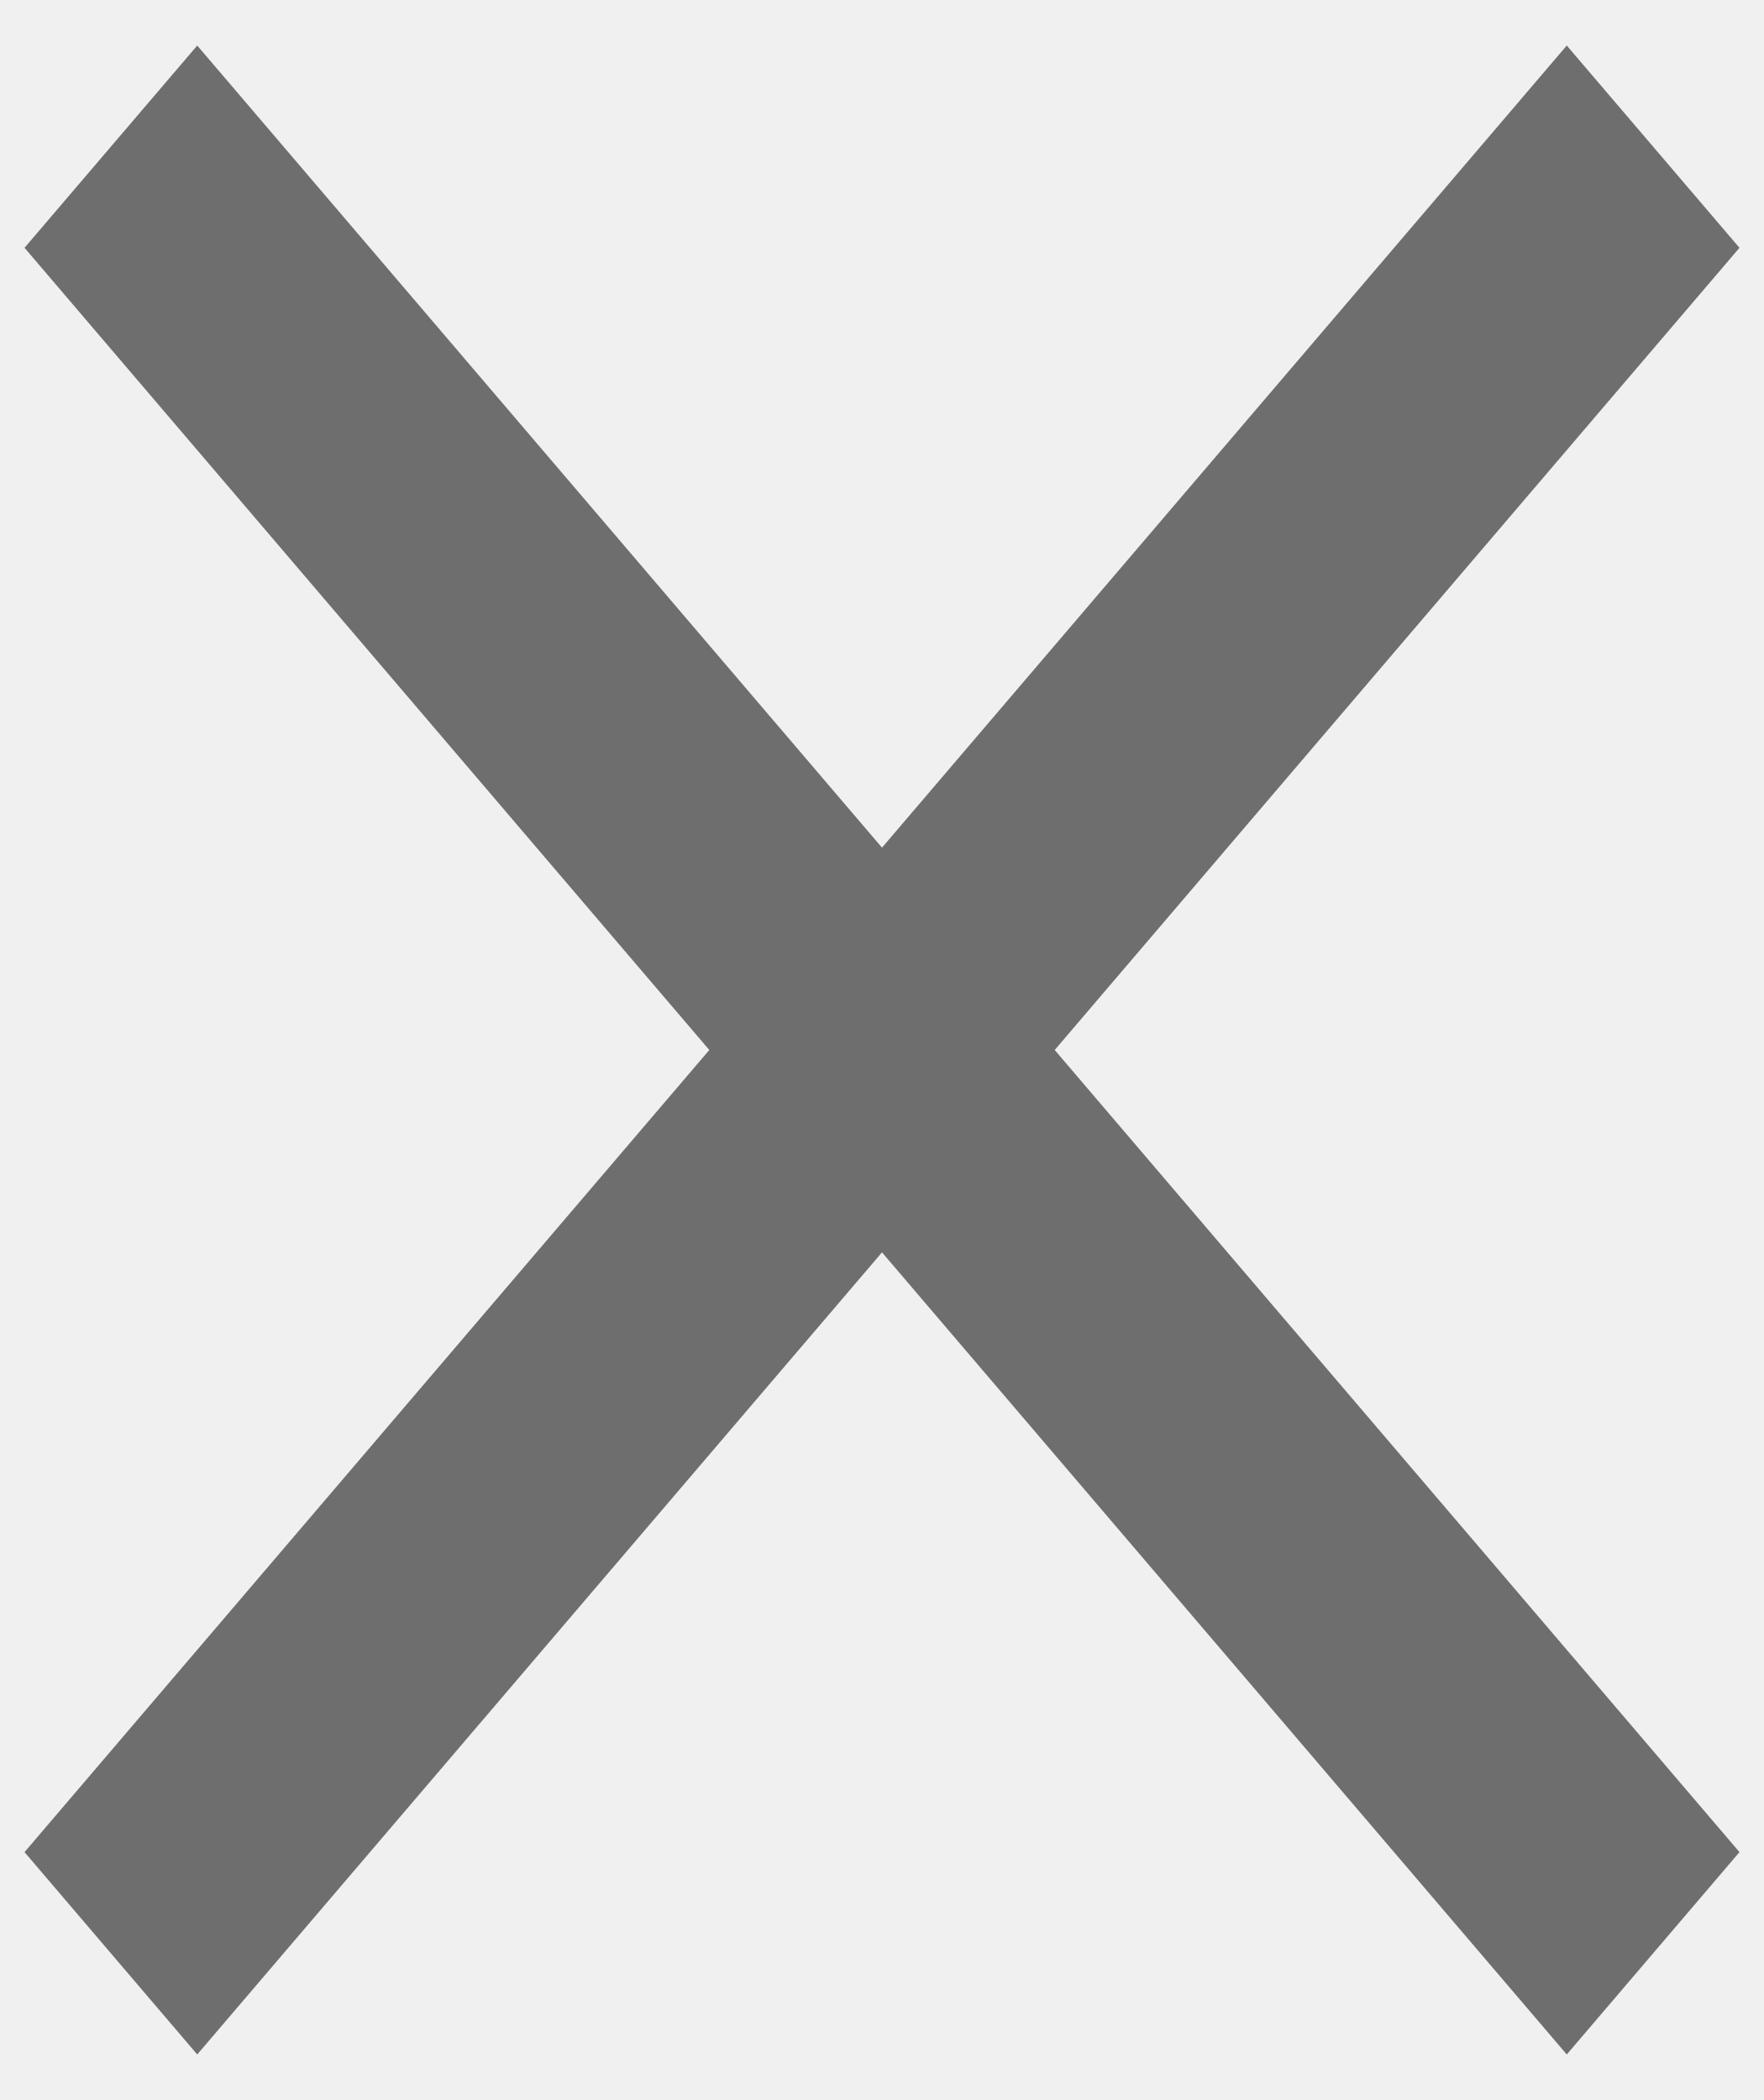
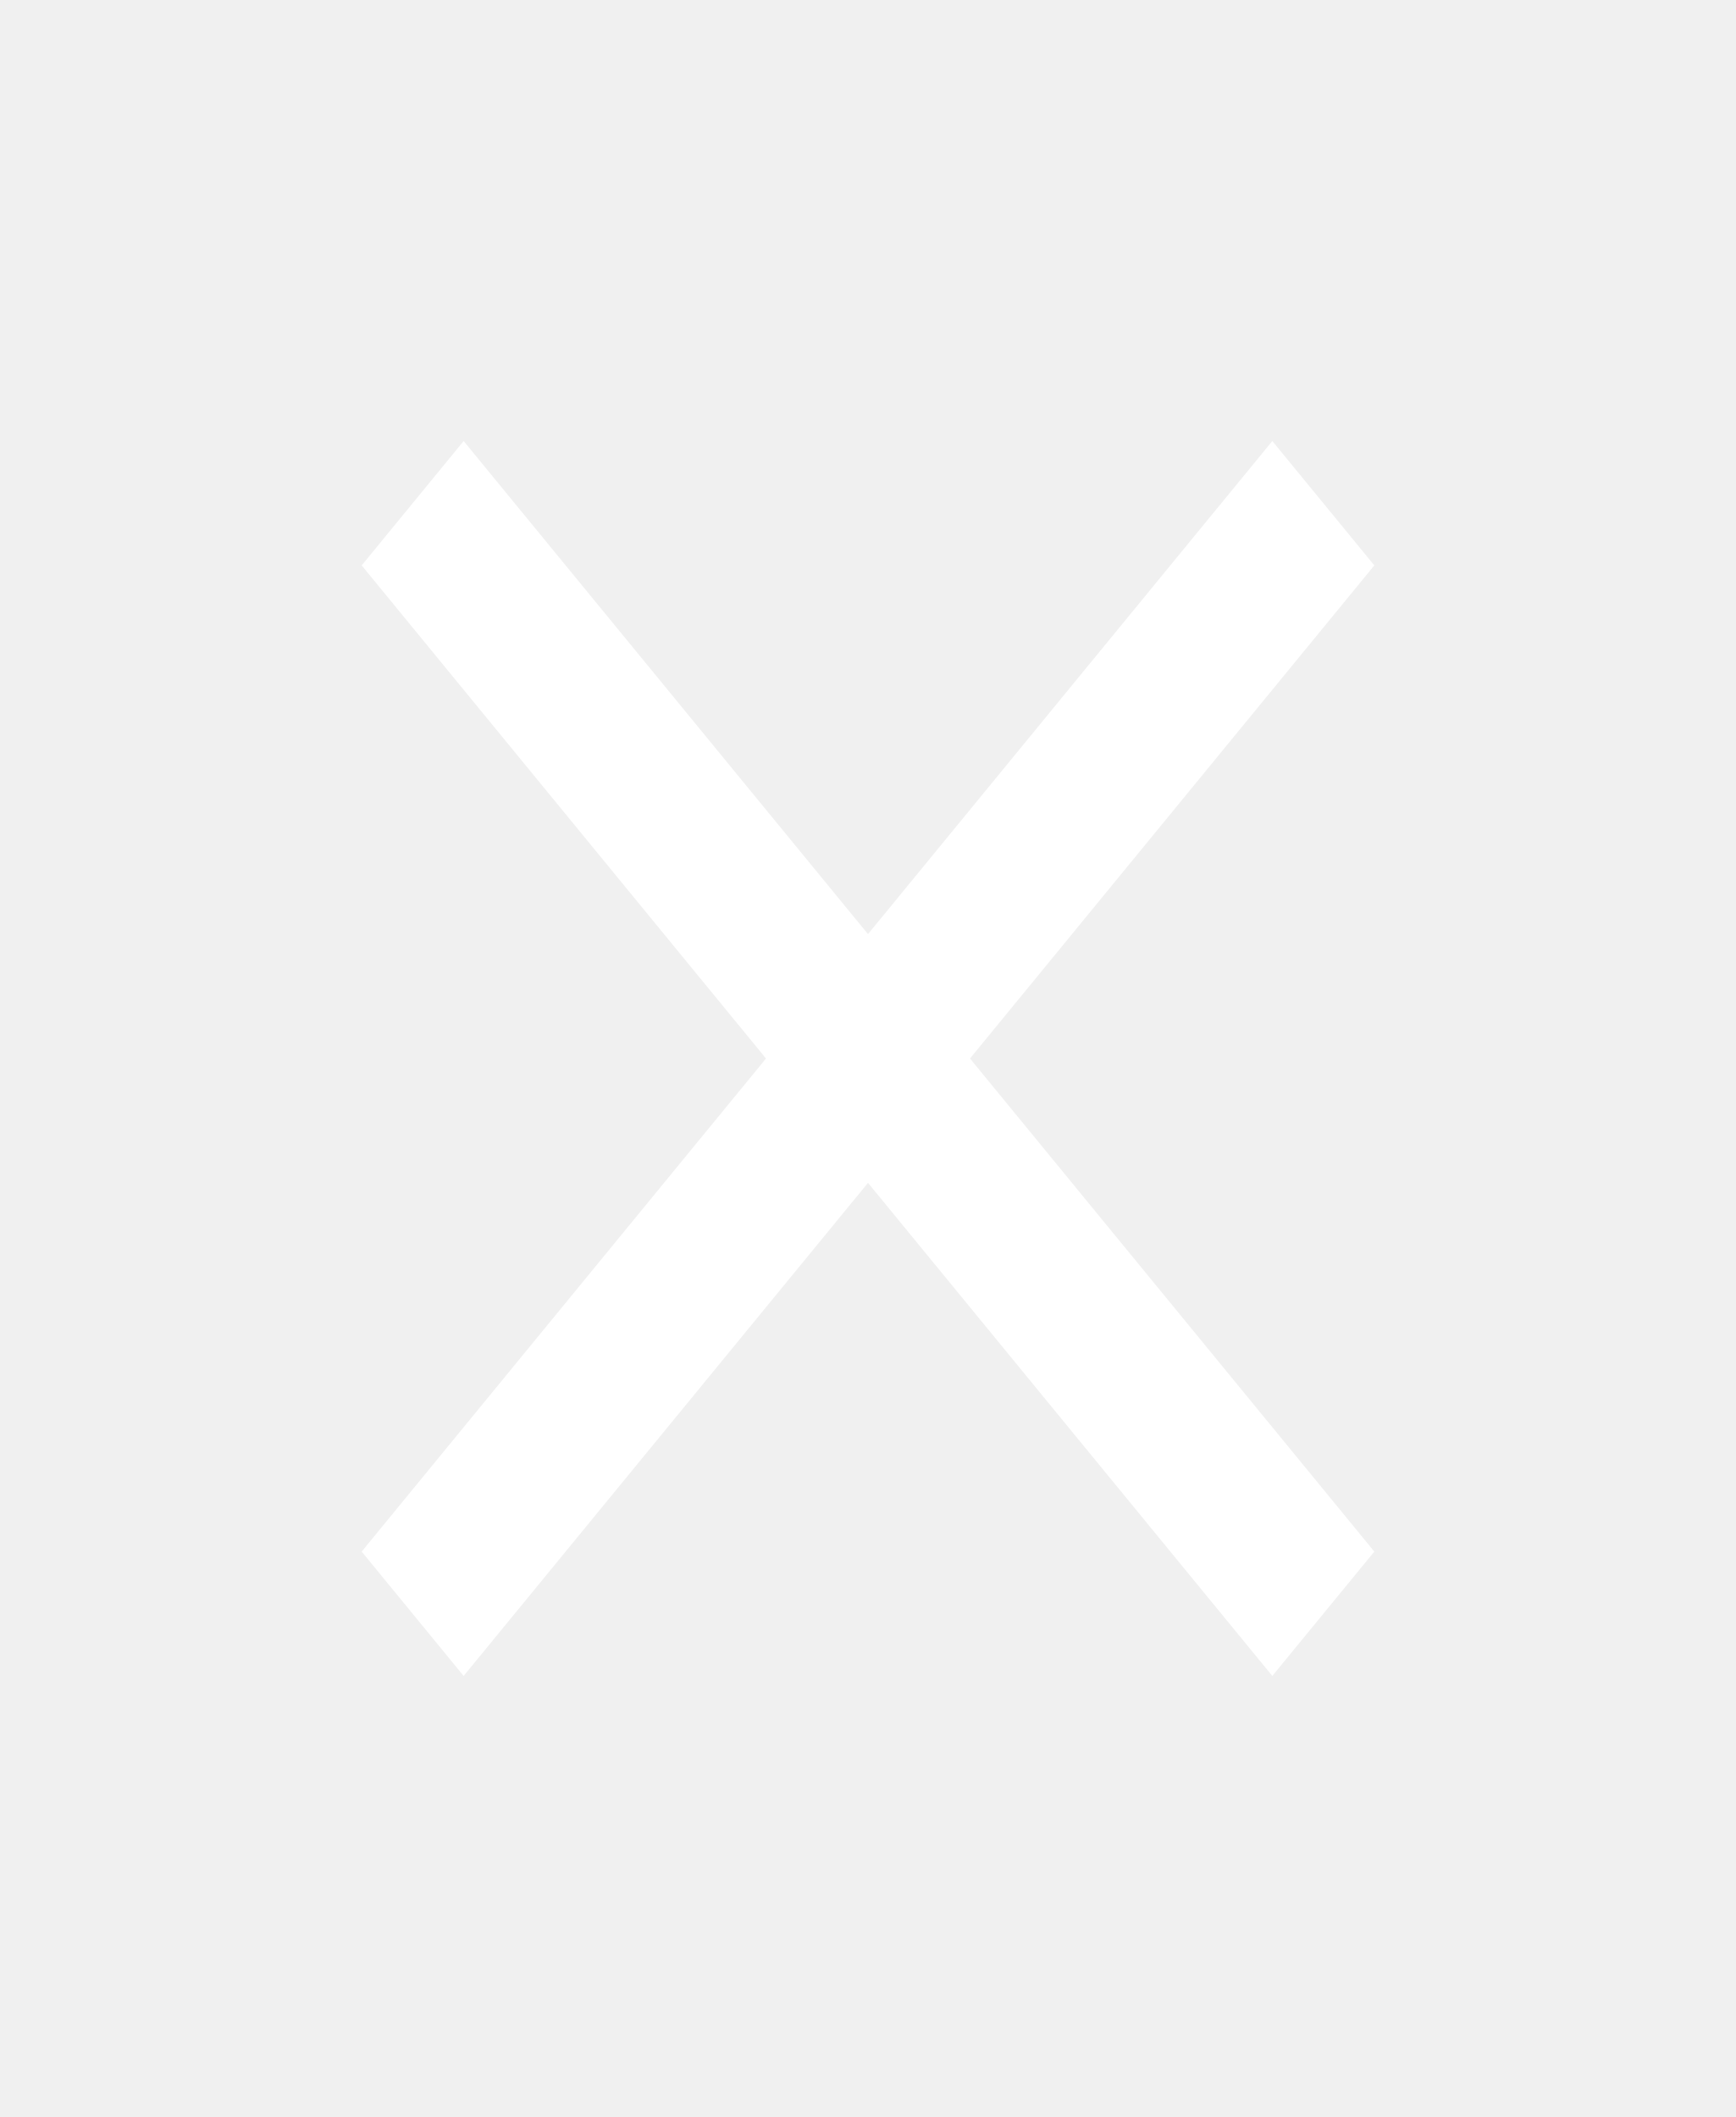
- <svg xmlns="http://www.w3.org/2000/svg" width="21" height="25" viewBox="0 0 21 25" fill="none">
-   <path d="M20.708 2.95L18.652 0.542L10.5 10.091L2.348 0.542L0.292 2.95L8.444 12.5L0.292 22.049L2.348 24.458L10.5 14.909L18.652 24.458L20.708 22.049L12.556 12.5L20.708 2.95Z" fill="black" fill-opacity="0.54" />
+ <svg xmlns="http://www.w3.org/2000/svg" width="41" height="50" viewBox="0 0 41 50" fill="none">
+   <path d="M32.458 13.354L30.049 10.416L20.5 22.062L10.95 10.416L8.542 13.354L18.091 25L8.542 36.646L10.95 39.583L20.5 27.937L30.049 39.583L32.458 36.646L22.909 25L32.458 13.354Z" fill="white" />
</svg>
